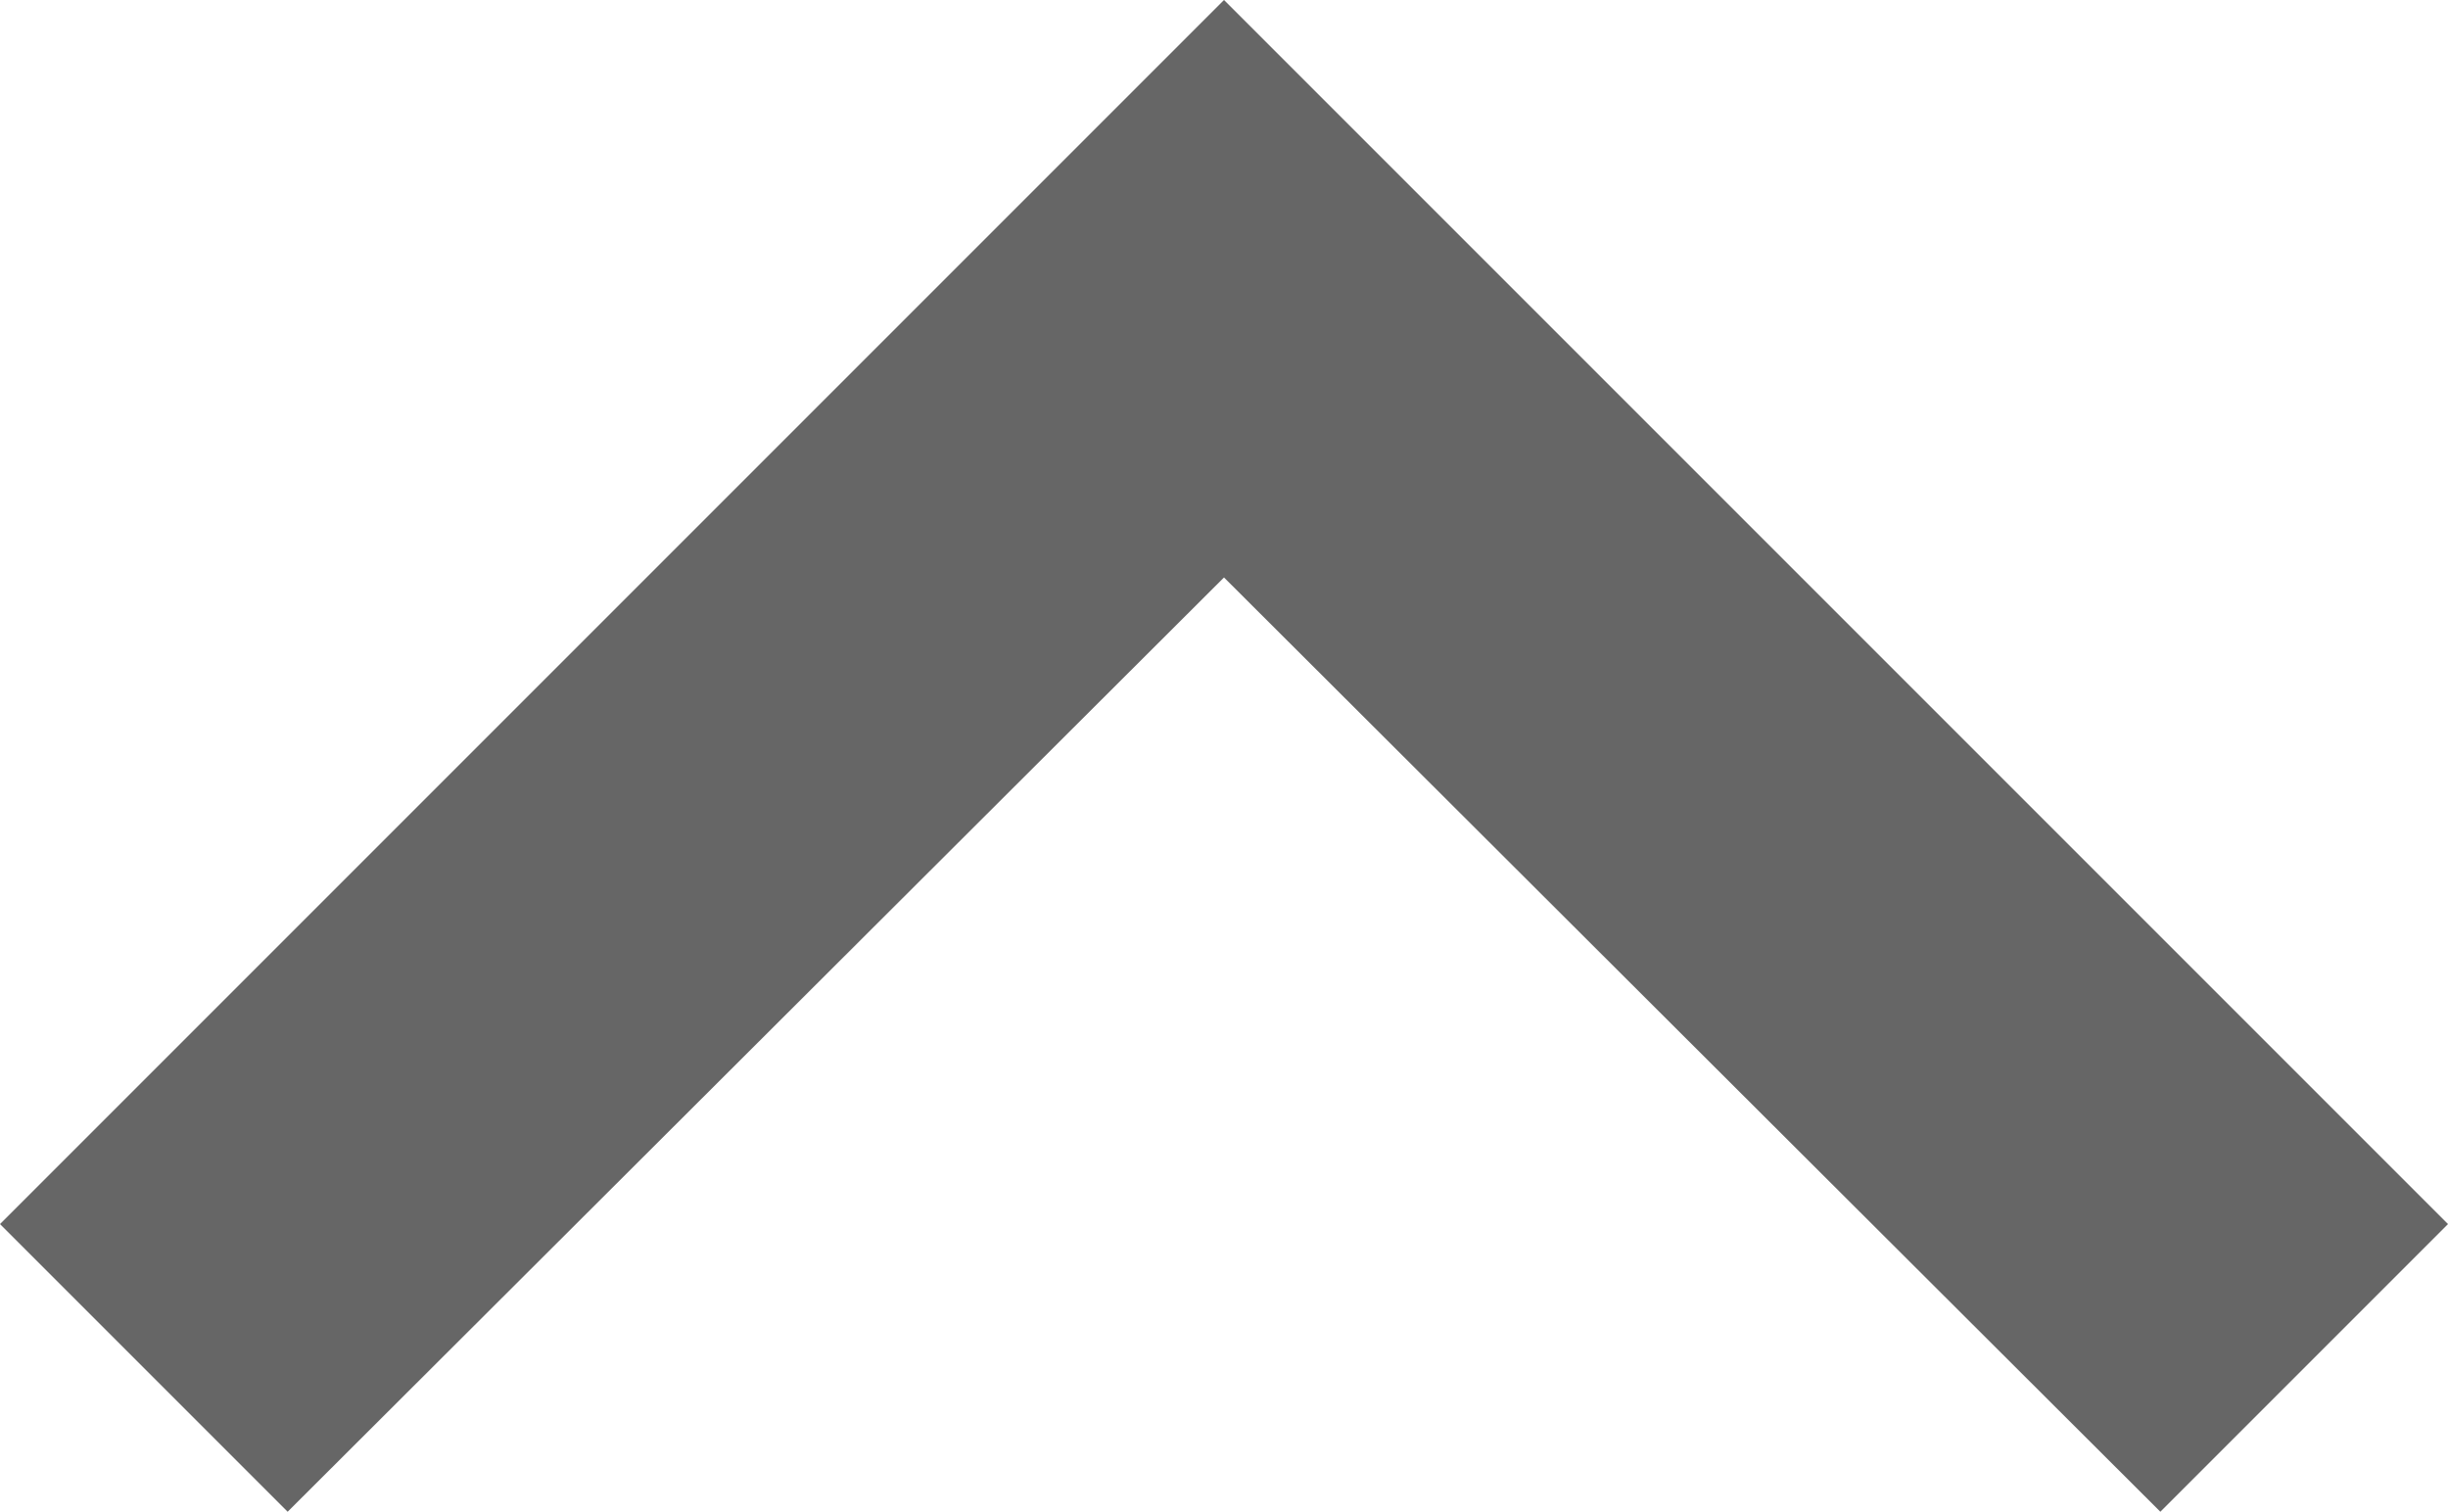
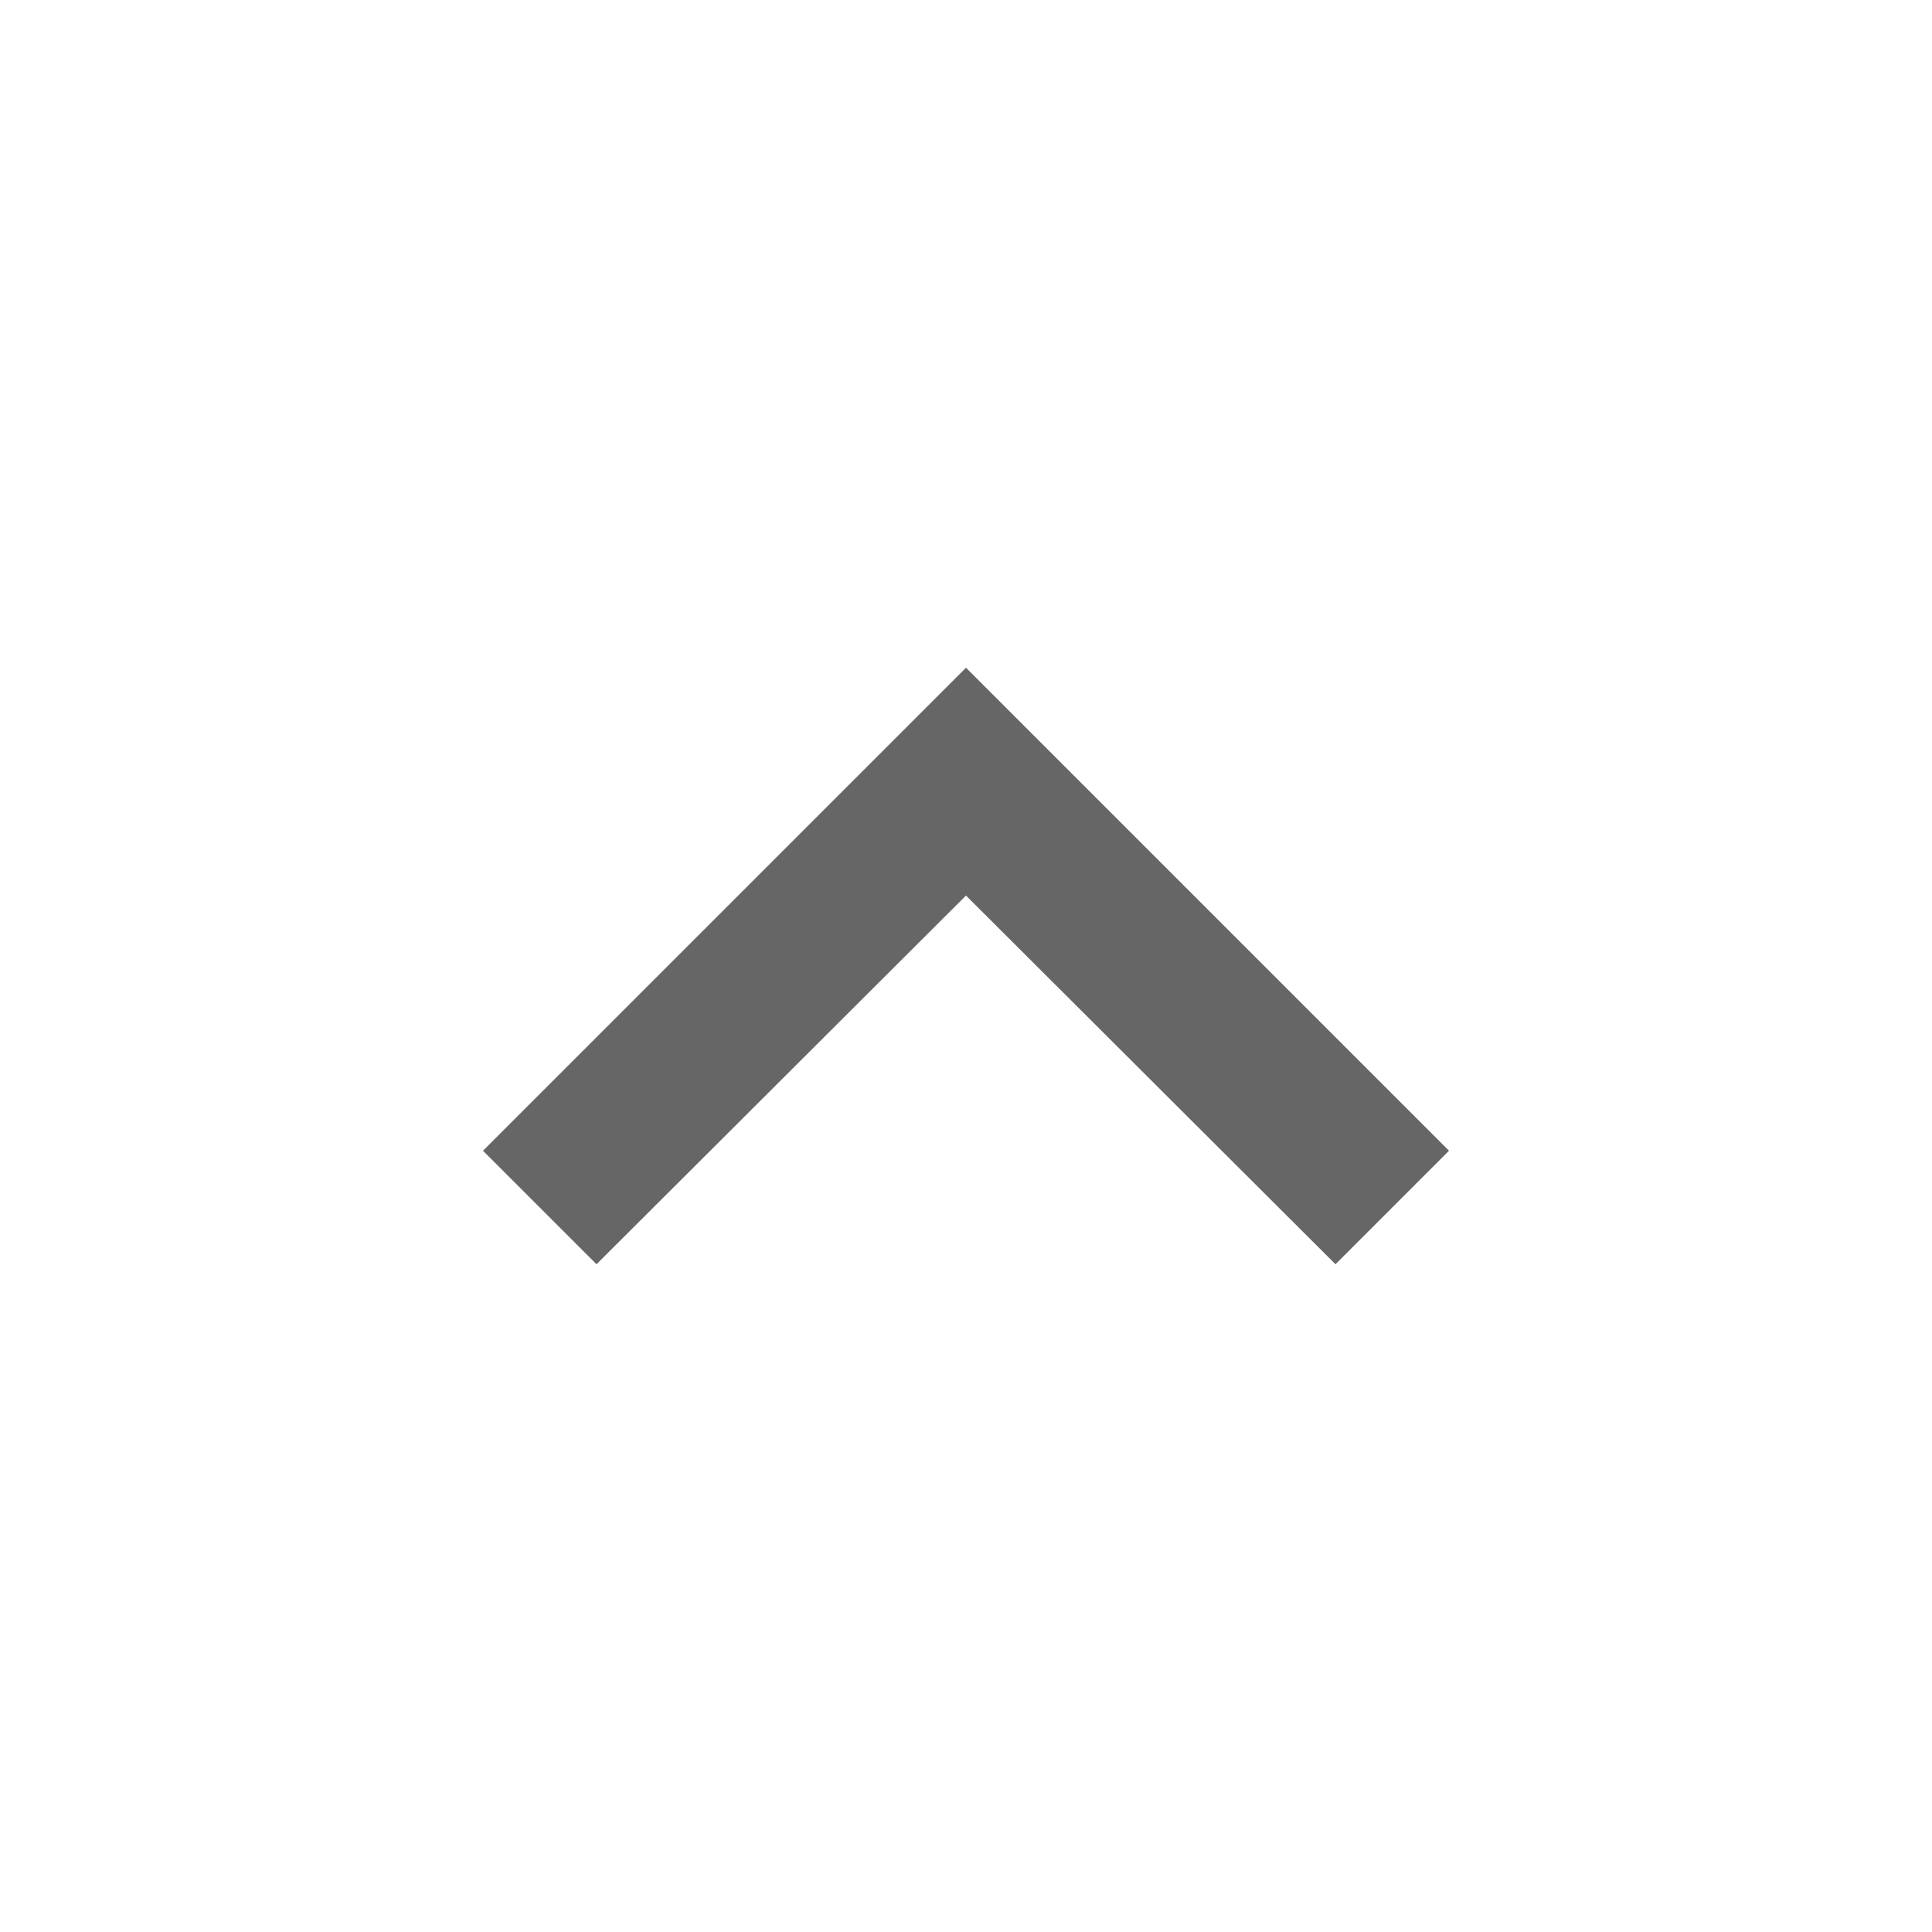
- <svg xmlns="http://www.w3.org/2000/svg" preserveAspectRatio="none" overflow="visible" style="display: block;" width="8" height="4.94" viewBox="0 0 8 4.94" fill="none">
-   <path id="Vector" d="M4 0L0 4L0.94 4.94L4 1.887L7.06 4.94L8 4L4 0Z" fill="#666666" />
+ <svg xmlns="http://www.w3.org/2000/svg" width="24" height="24" viewBox="0 0 24 24" fill="none">
+   <path d="M12 8.295L6 14.295L7.41 15.705L12 11.125L16.59 15.705L18 14.295L12 8.295Z" fill="#666666" />
</svg>
